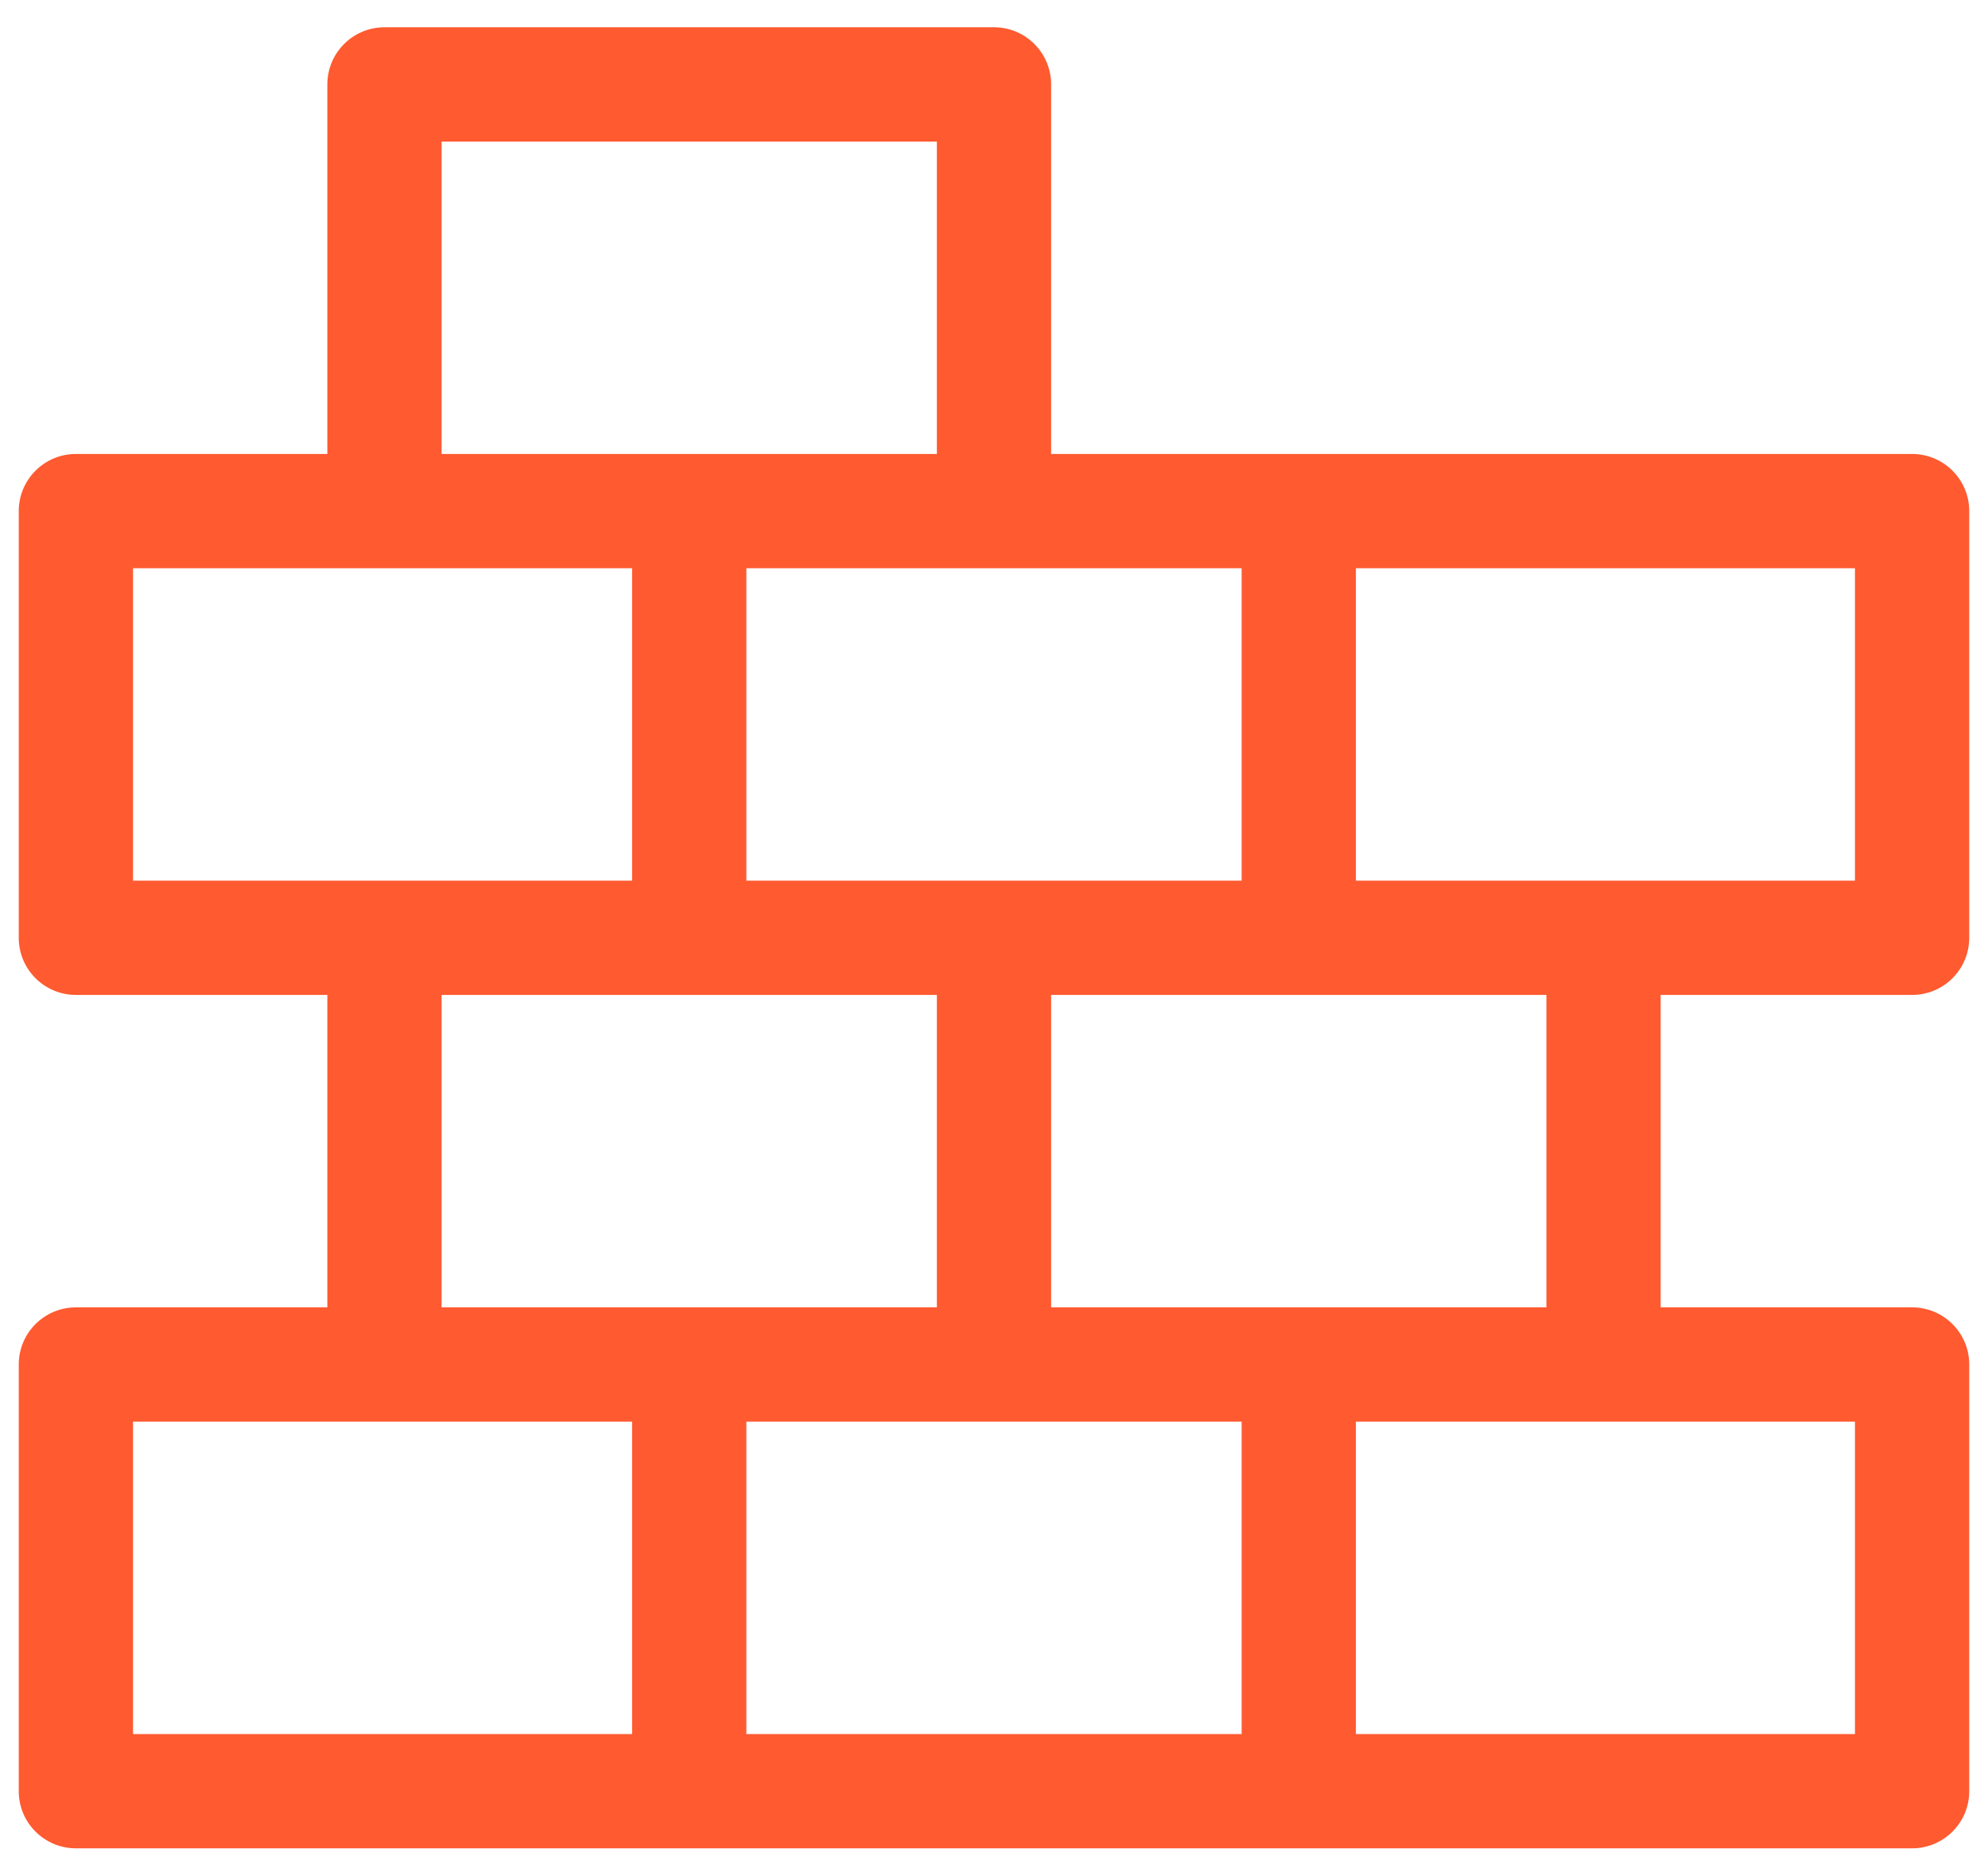
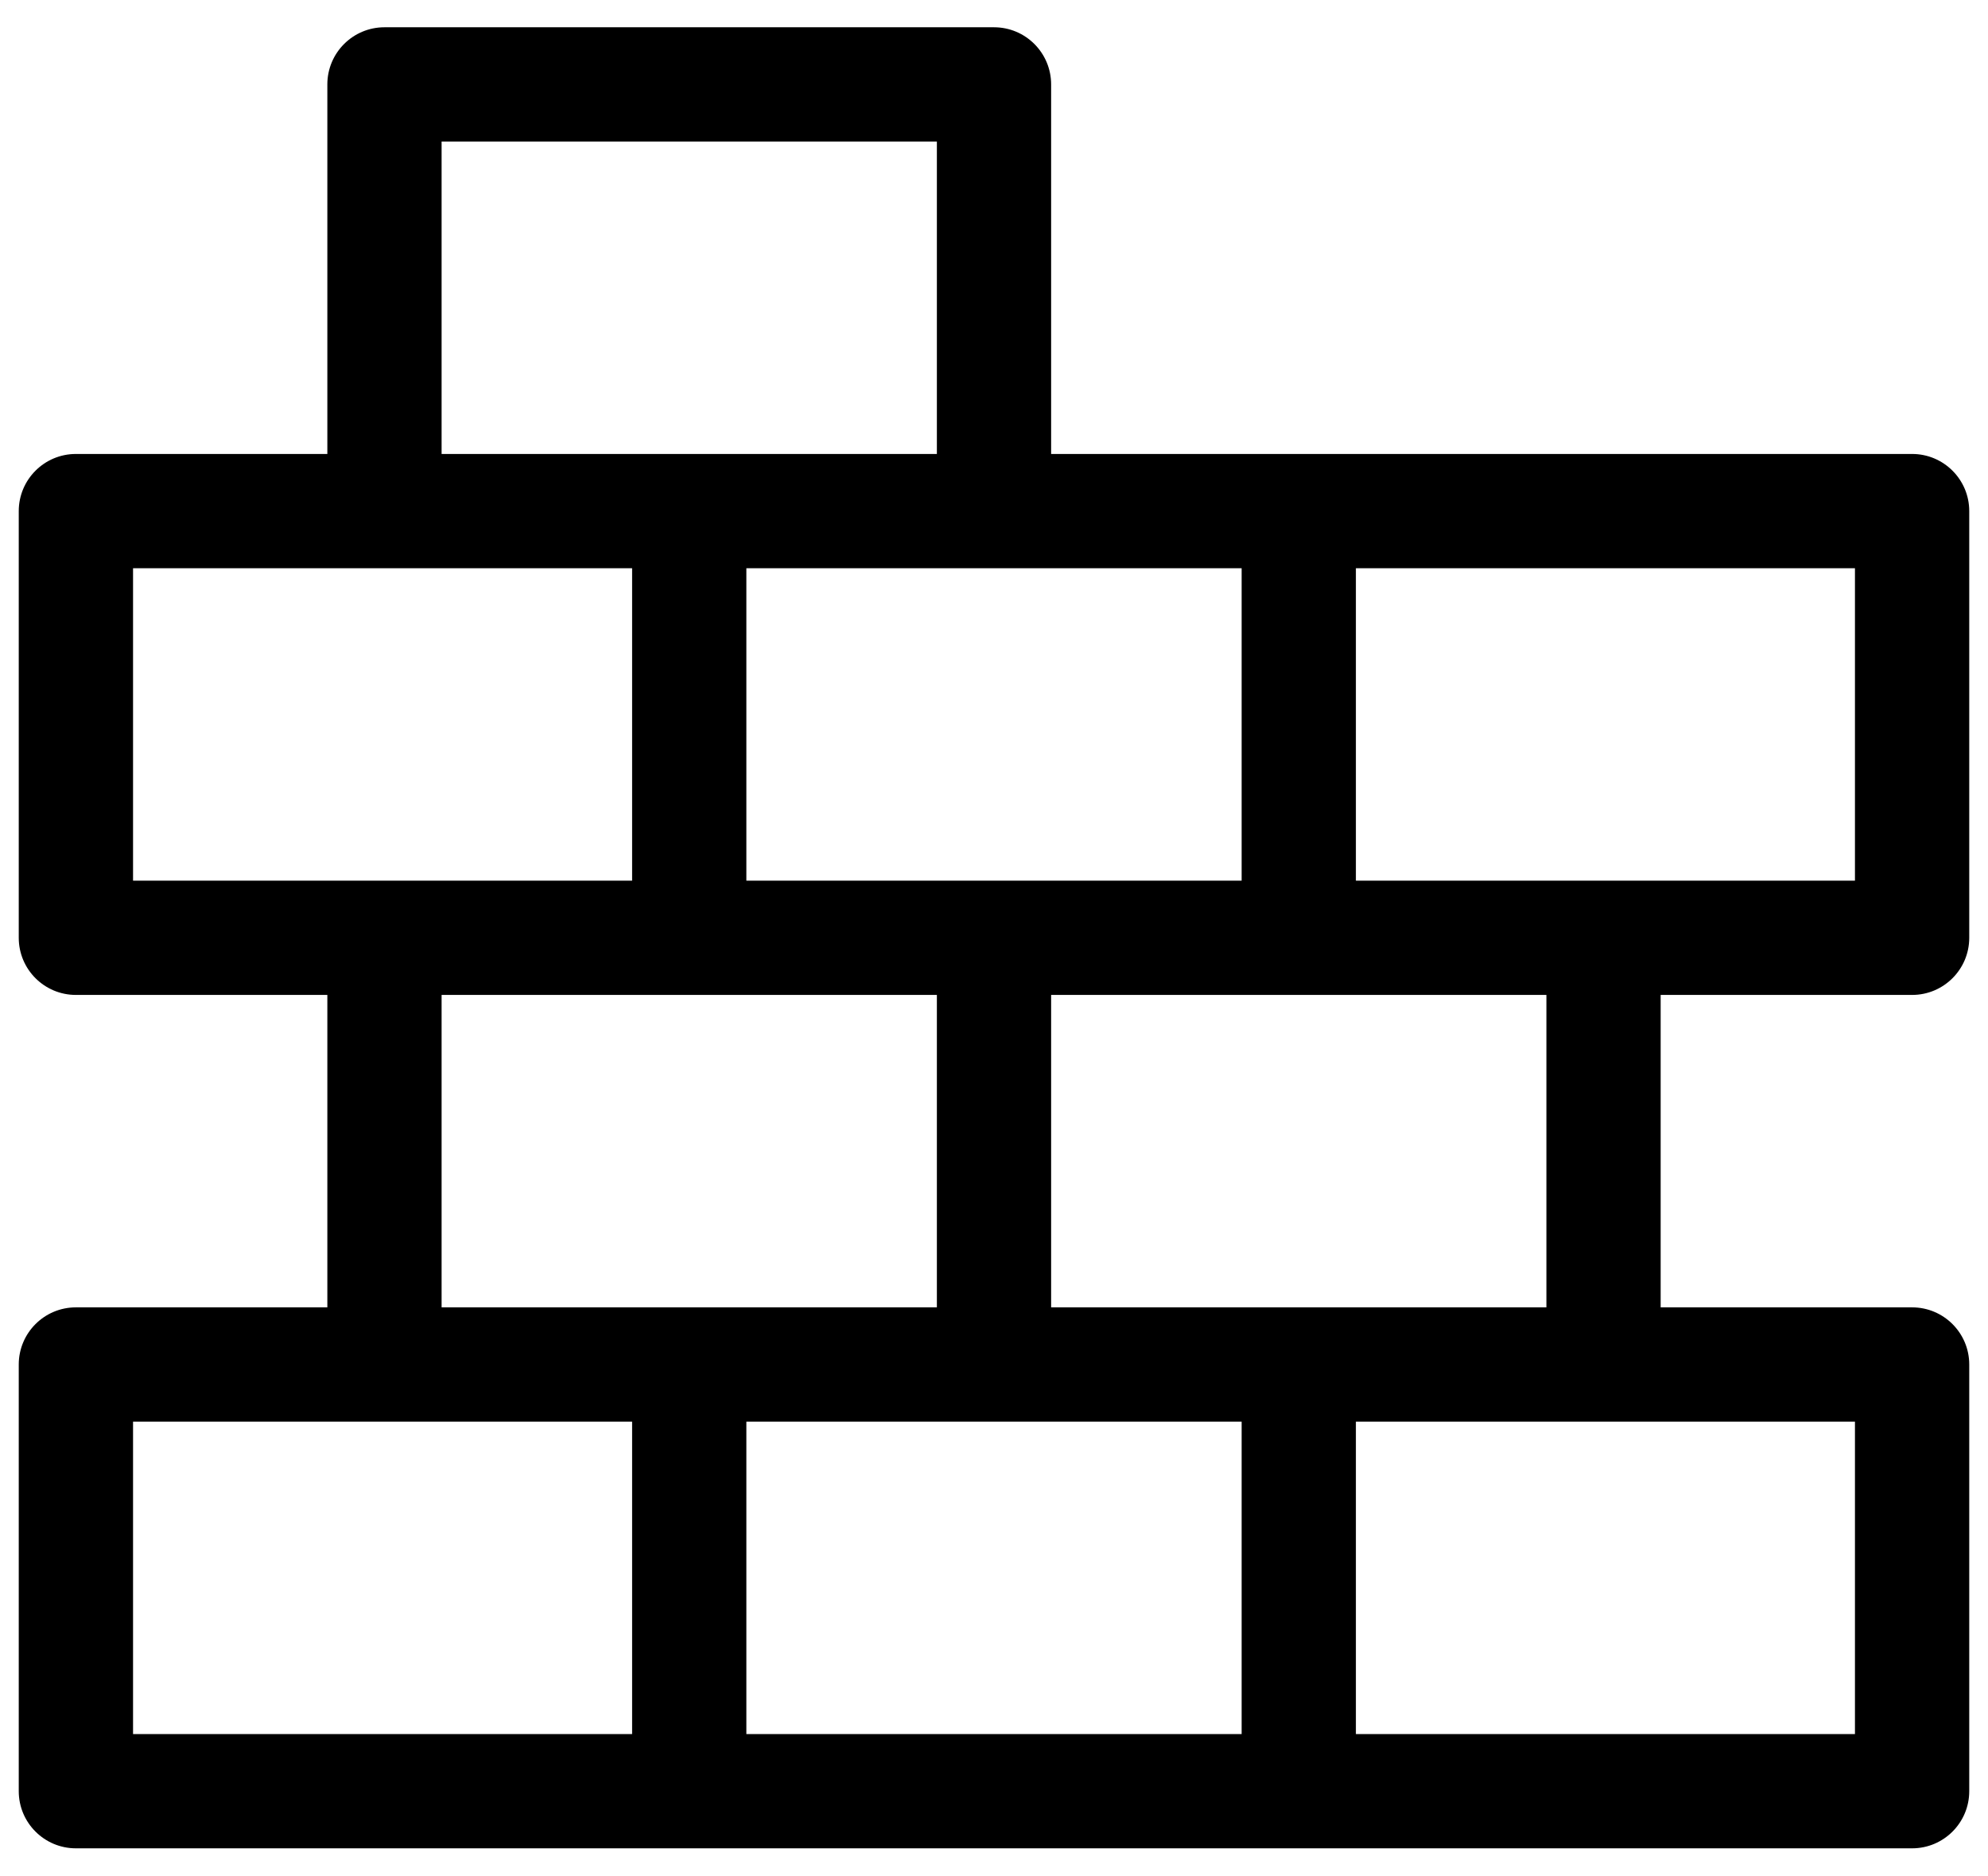
- <svg xmlns="http://www.w3.org/2000/svg" width="53" height="50" viewBox="0 0 53 50" fill="none">
-   <path d="M50.977 26.523C51.818 26.523 52.5 25.841 52.5 25V13.625C52.5 12.784 51.818 12.102 50.977 12.102C49.915 12.102 29.168 12.102 28.023 12.102V2.25C28.023 1.409 27.341 0.727 26.5 0.727H10.25C9.409 0.727 8.727 1.409 8.727 2.25V12.102H2.023C1.182 12.102 0.5 12.784 0.5 13.625V25C0.5 25.841 1.182 26.523 2.023 26.523H8.727V34.852H2.023C1.182 34.852 0.5 35.534 0.5 36.375V47.75C0.5 48.591 1.182 49.273 2.023 49.273H50.977C51.818 49.273 52.5 48.591 52.5 47.75V36.375C52.5 35.534 51.818 34.852 50.977 34.852H44.273V26.523H50.977ZM49.453 23.477C47.823 23.477 37.76 23.477 36.148 23.477V15.148H49.453V23.477ZM33.102 23.477C31.506 23.477 21.505 23.477 19.898 23.477V15.148H33.102V23.477ZM11.773 3.773H24.977V12.102C23.381 12.102 13.38 12.102 11.773 12.102V3.773ZM3.547 23.477V15.148H16.852V23.477C15.24 23.477 5.176 23.477 3.547 23.477ZM11.773 26.523H24.977V34.852C23.381 34.852 13.38 34.852 11.773 34.852V26.523ZM3.547 37.898H16.852V46.227H3.547V37.898ZM19.898 37.898H33.102V46.227H19.898V37.898ZM49.453 37.898V46.227H36.148V37.898H49.453ZM41.227 34.852C39.631 34.852 29.63 34.852 28.023 34.852V26.523H41.227V34.852Z" fill="#FF5A30" />
+ <svg xmlns="http://www.w3.org/2000/svg" width="53" height="50" viewBox="0 0 53 50">
+   <path d="M50.977 26.523C51.818 26.523 52.5 25.841 52.5 25V13.625C52.5 12.784 51.818 12.102 50.977 12.102C49.915 12.102 29.168 12.102 28.023 12.102V2.25C28.023 1.409 27.341 0.727 26.5 0.727H10.25C9.409 0.727 8.727 1.409 8.727 2.25V12.102H2.023C1.182 12.102 0.5 12.784 0.5 13.625V25C0.5 25.841 1.182 26.523 2.023 26.523H8.727V34.852H2.023C1.182 34.852 0.5 35.534 0.5 36.375V47.75C0.5 48.591 1.182 49.273 2.023 49.273H50.977C51.818 49.273 52.5 48.591 52.5 47.75V36.375C52.5 35.534 51.818 34.852 50.977 34.852H44.273V26.523H50.977ZM49.453 23.477C47.823 23.477 37.76 23.477 36.148 23.477V15.148H49.453V23.477ZM33.102 23.477C31.506 23.477 21.505 23.477 19.898 23.477V15.148H33.102V23.477ZM11.773 3.773H24.977V12.102C23.381 12.102 13.38 12.102 11.773 12.102V3.773ZM3.547 23.477V15.148H16.852V23.477C15.24 23.477 5.176 23.477 3.547 23.477ZM11.773 26.523H24.977V34.852C23.381 34.852 13.38 34.852 11.773 34.852V26.523ZM3.547 37.898H16.852V46.227H3.547V37.898ZM19.898 37.898H33.102V46.227H19.898V37.898ZM49.453 37.898V46.227H36.148V37.898H49.453ZM41.227 34.852C39.631 34.852 29.63 34.852 28.023 34.852V26.523H41.227V34.852Z" />
</svg>
